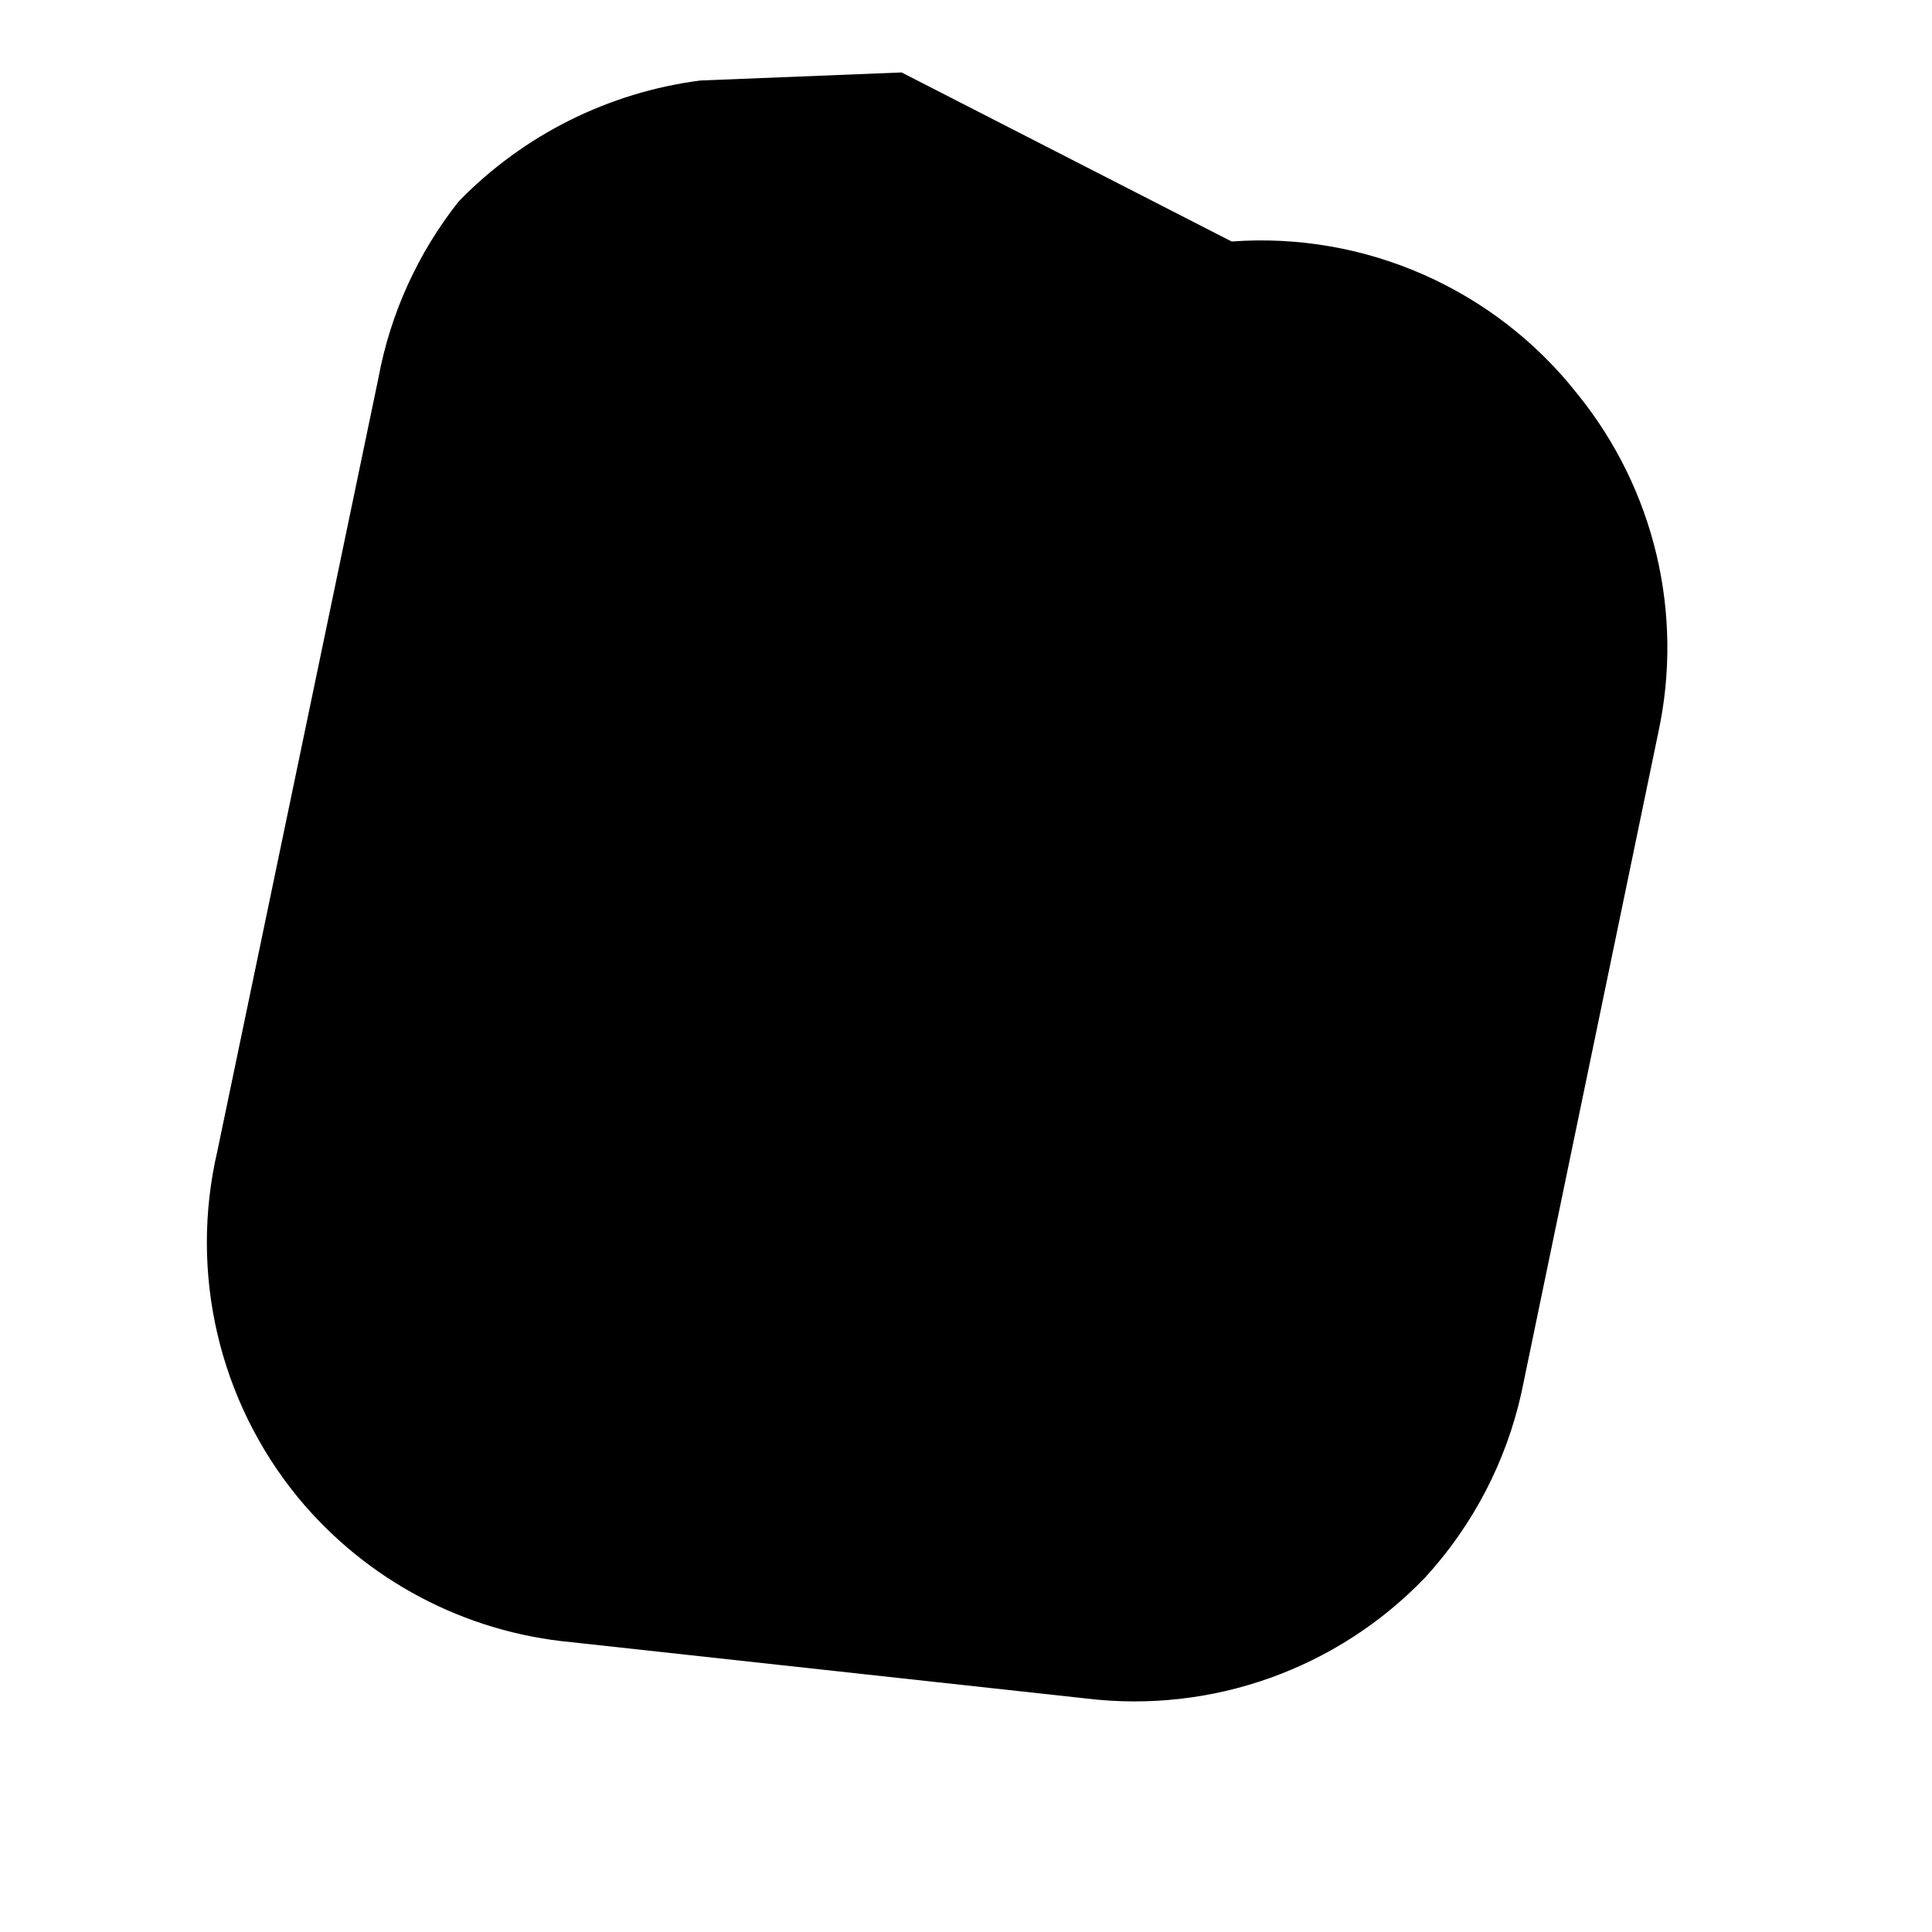
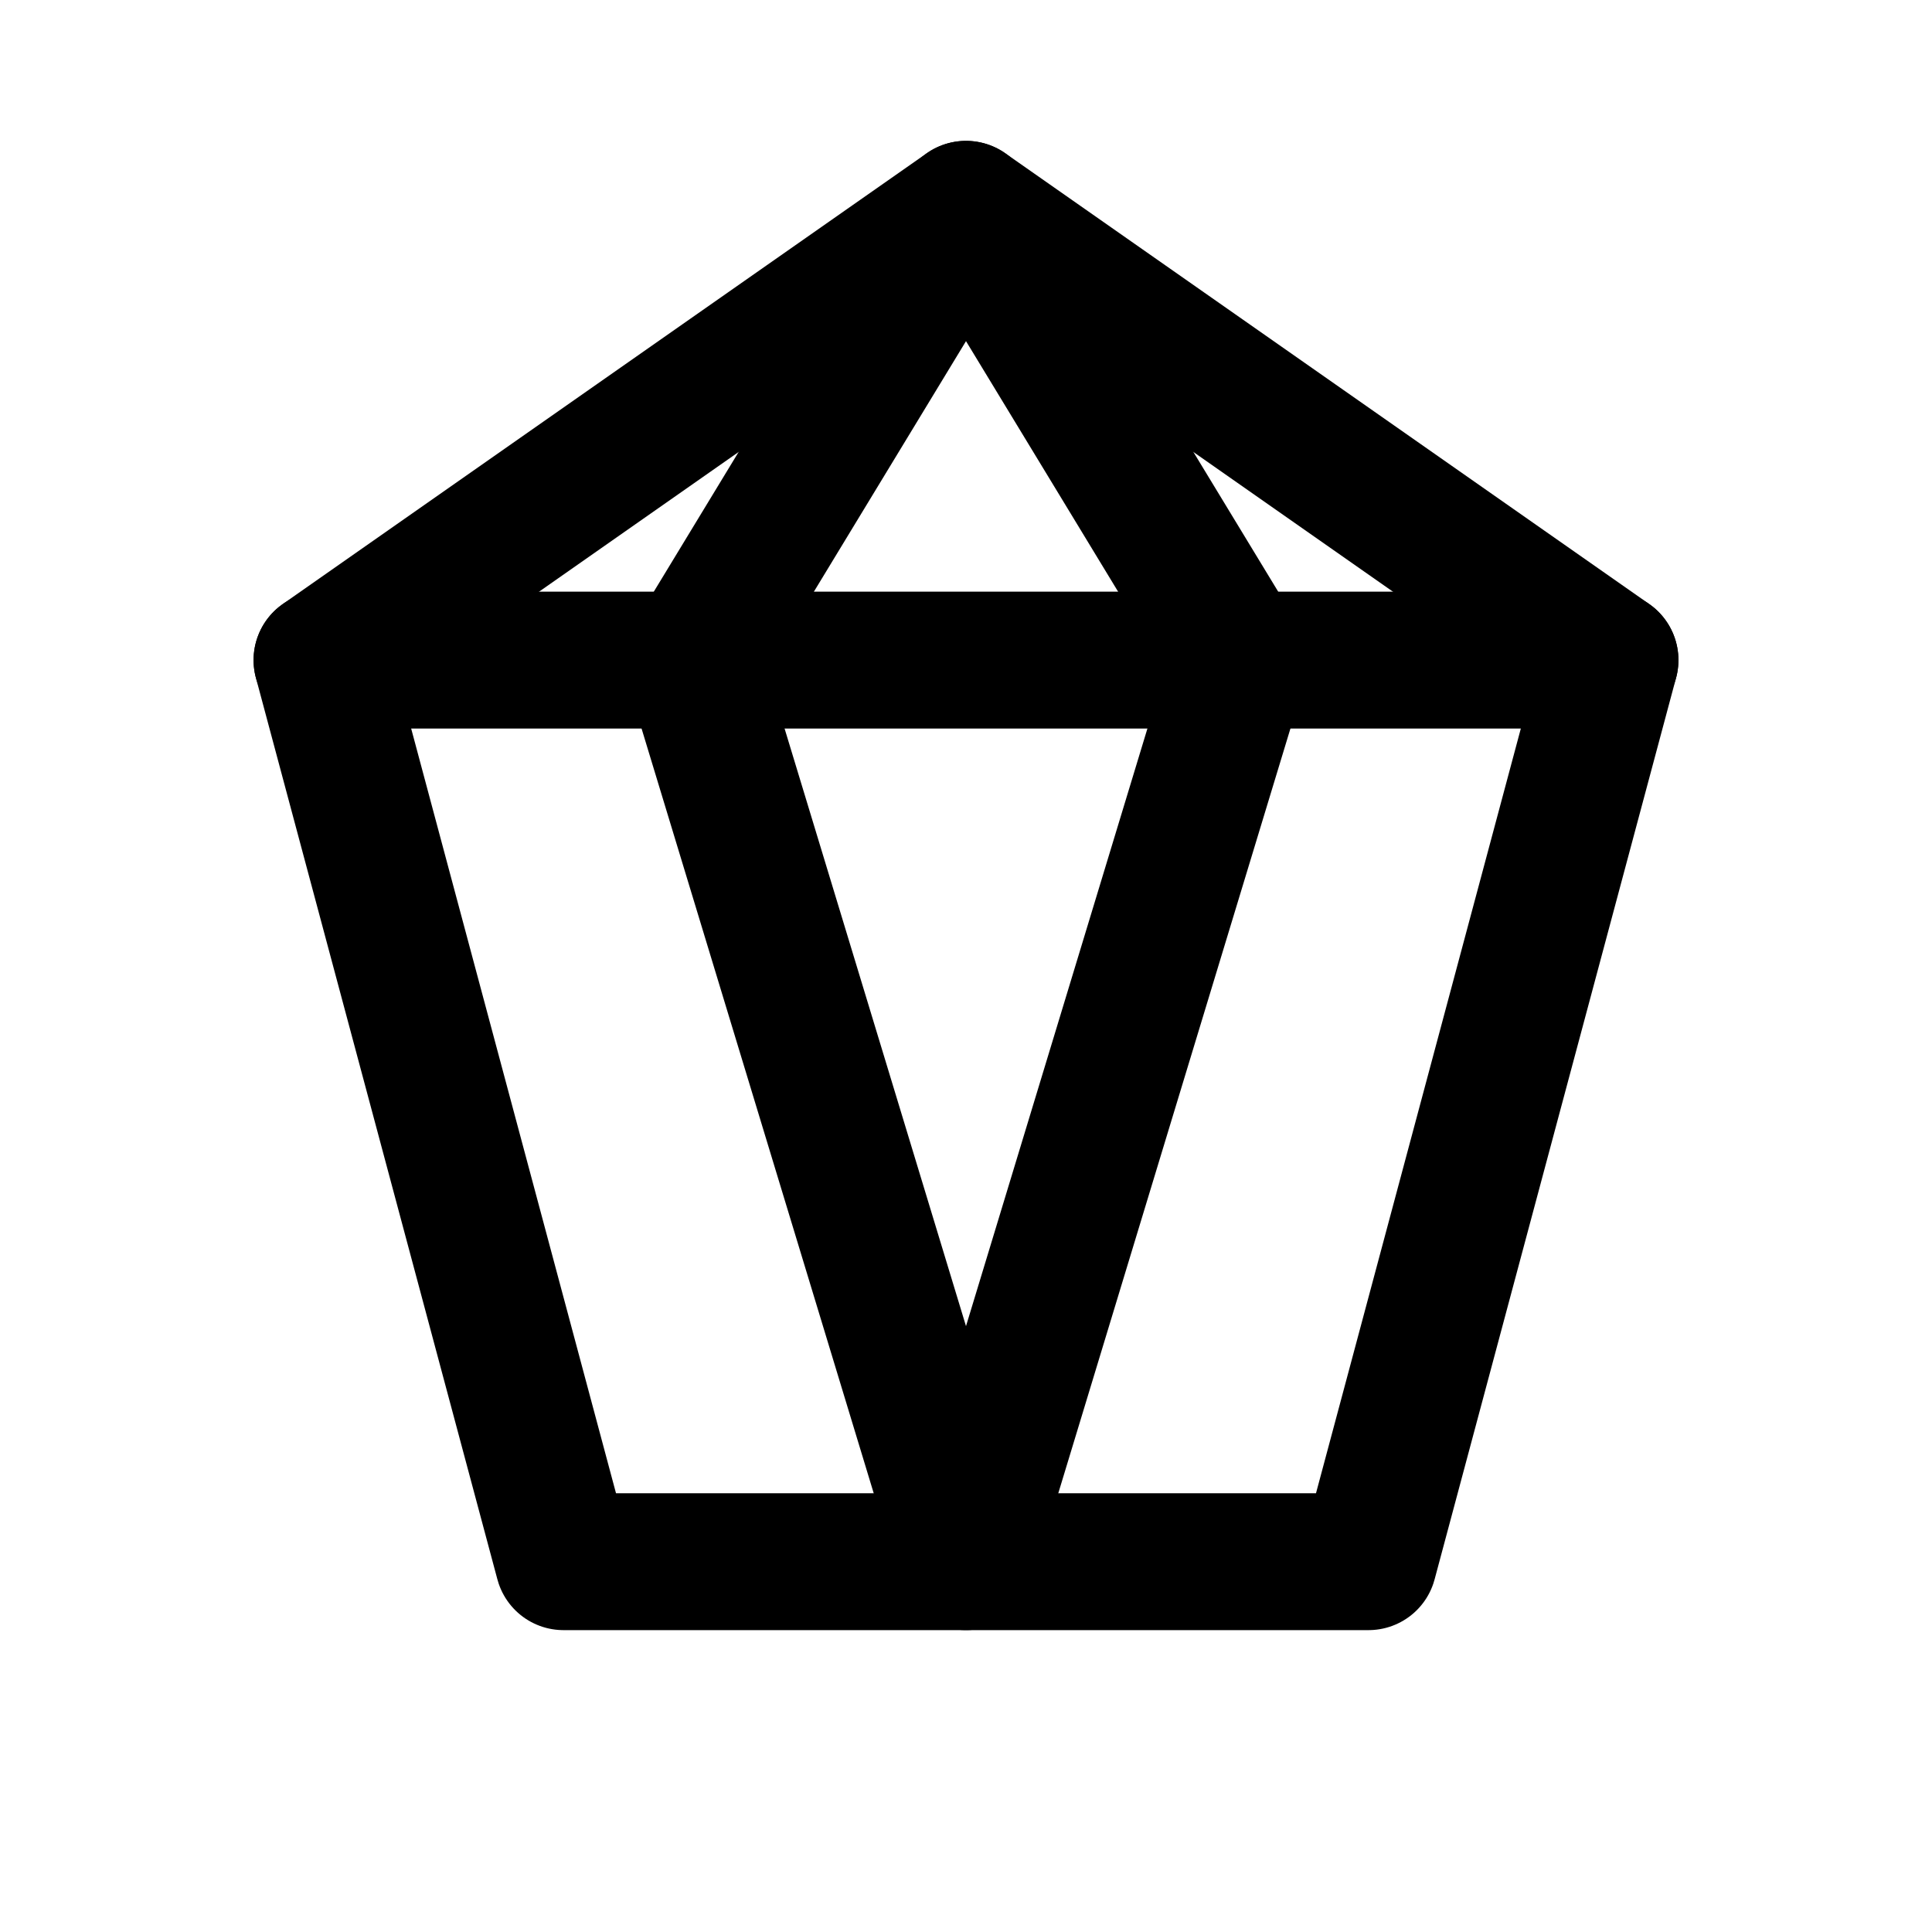
- <svg xmlns="http://www.w3.org/2000/svg" viewBox="0 0 24 24" width="24" height="24">
-   <path fill="currentColor" d="M11.2.9 8.7 1a5.1 5.1 0 0 0-3 1.5 5 5 0 0 0-1 2.2l-2 9.6a5 5 0 0 0 1 4.3 5 5 0 0 0 3.4 1.8l6.4.7a5 5 0 0 0 4.2-1.5 5 5 0 0 0 1.2-2.3l1.7-8.2a5 5 0 0 0-1-4.2A5 5 0 0 0 15.3 3l-4.1-2.1Z" />
+ <svg xmlns="http://www.w3.org/2000/svg" viewBox="0 0 24 24" width="24" height="24" fill="none" stroke="currentColor" stroke-width="1.7" stroke-linecap="round" stroke-linejoin="round">
+   <path d="M12 2.6 20 8.2l-3 11.2H7L4 8.2Z" />
+   <path d="M4 8.2h16" />
+   <path d="M12 2.6 8.6 8.2 12 19.4l3.4-11.2Z" />
</svg>
